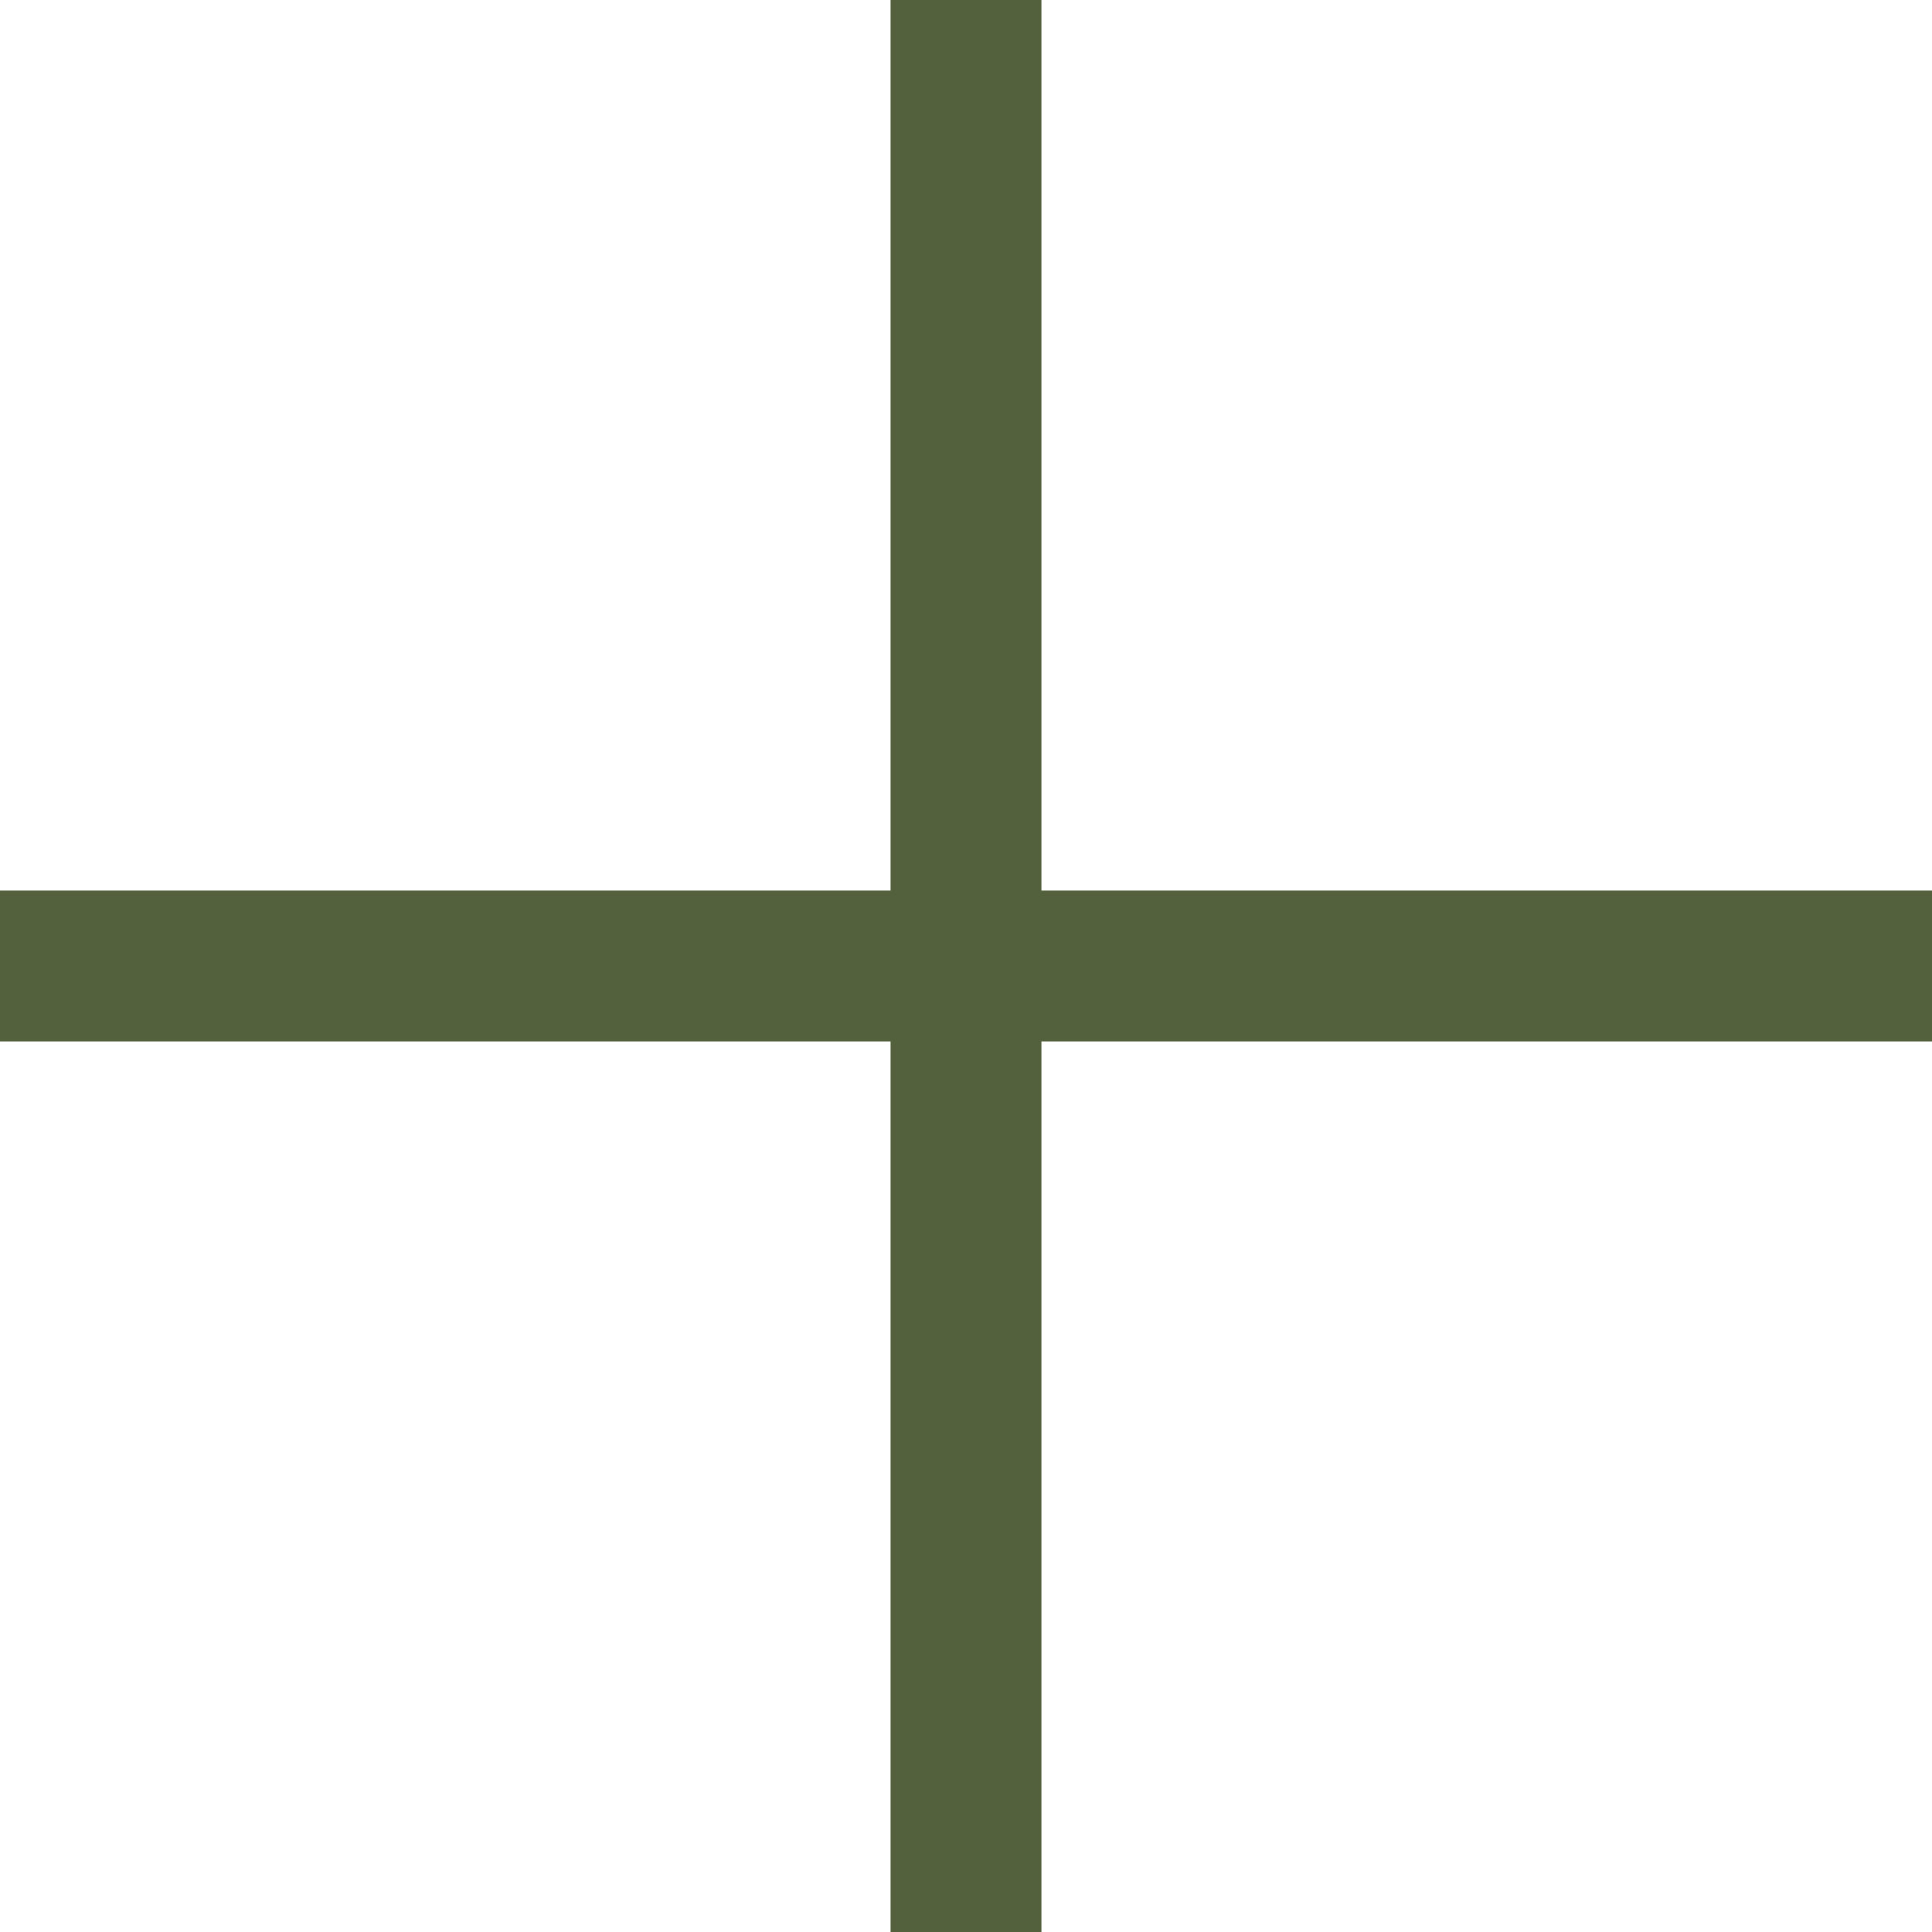
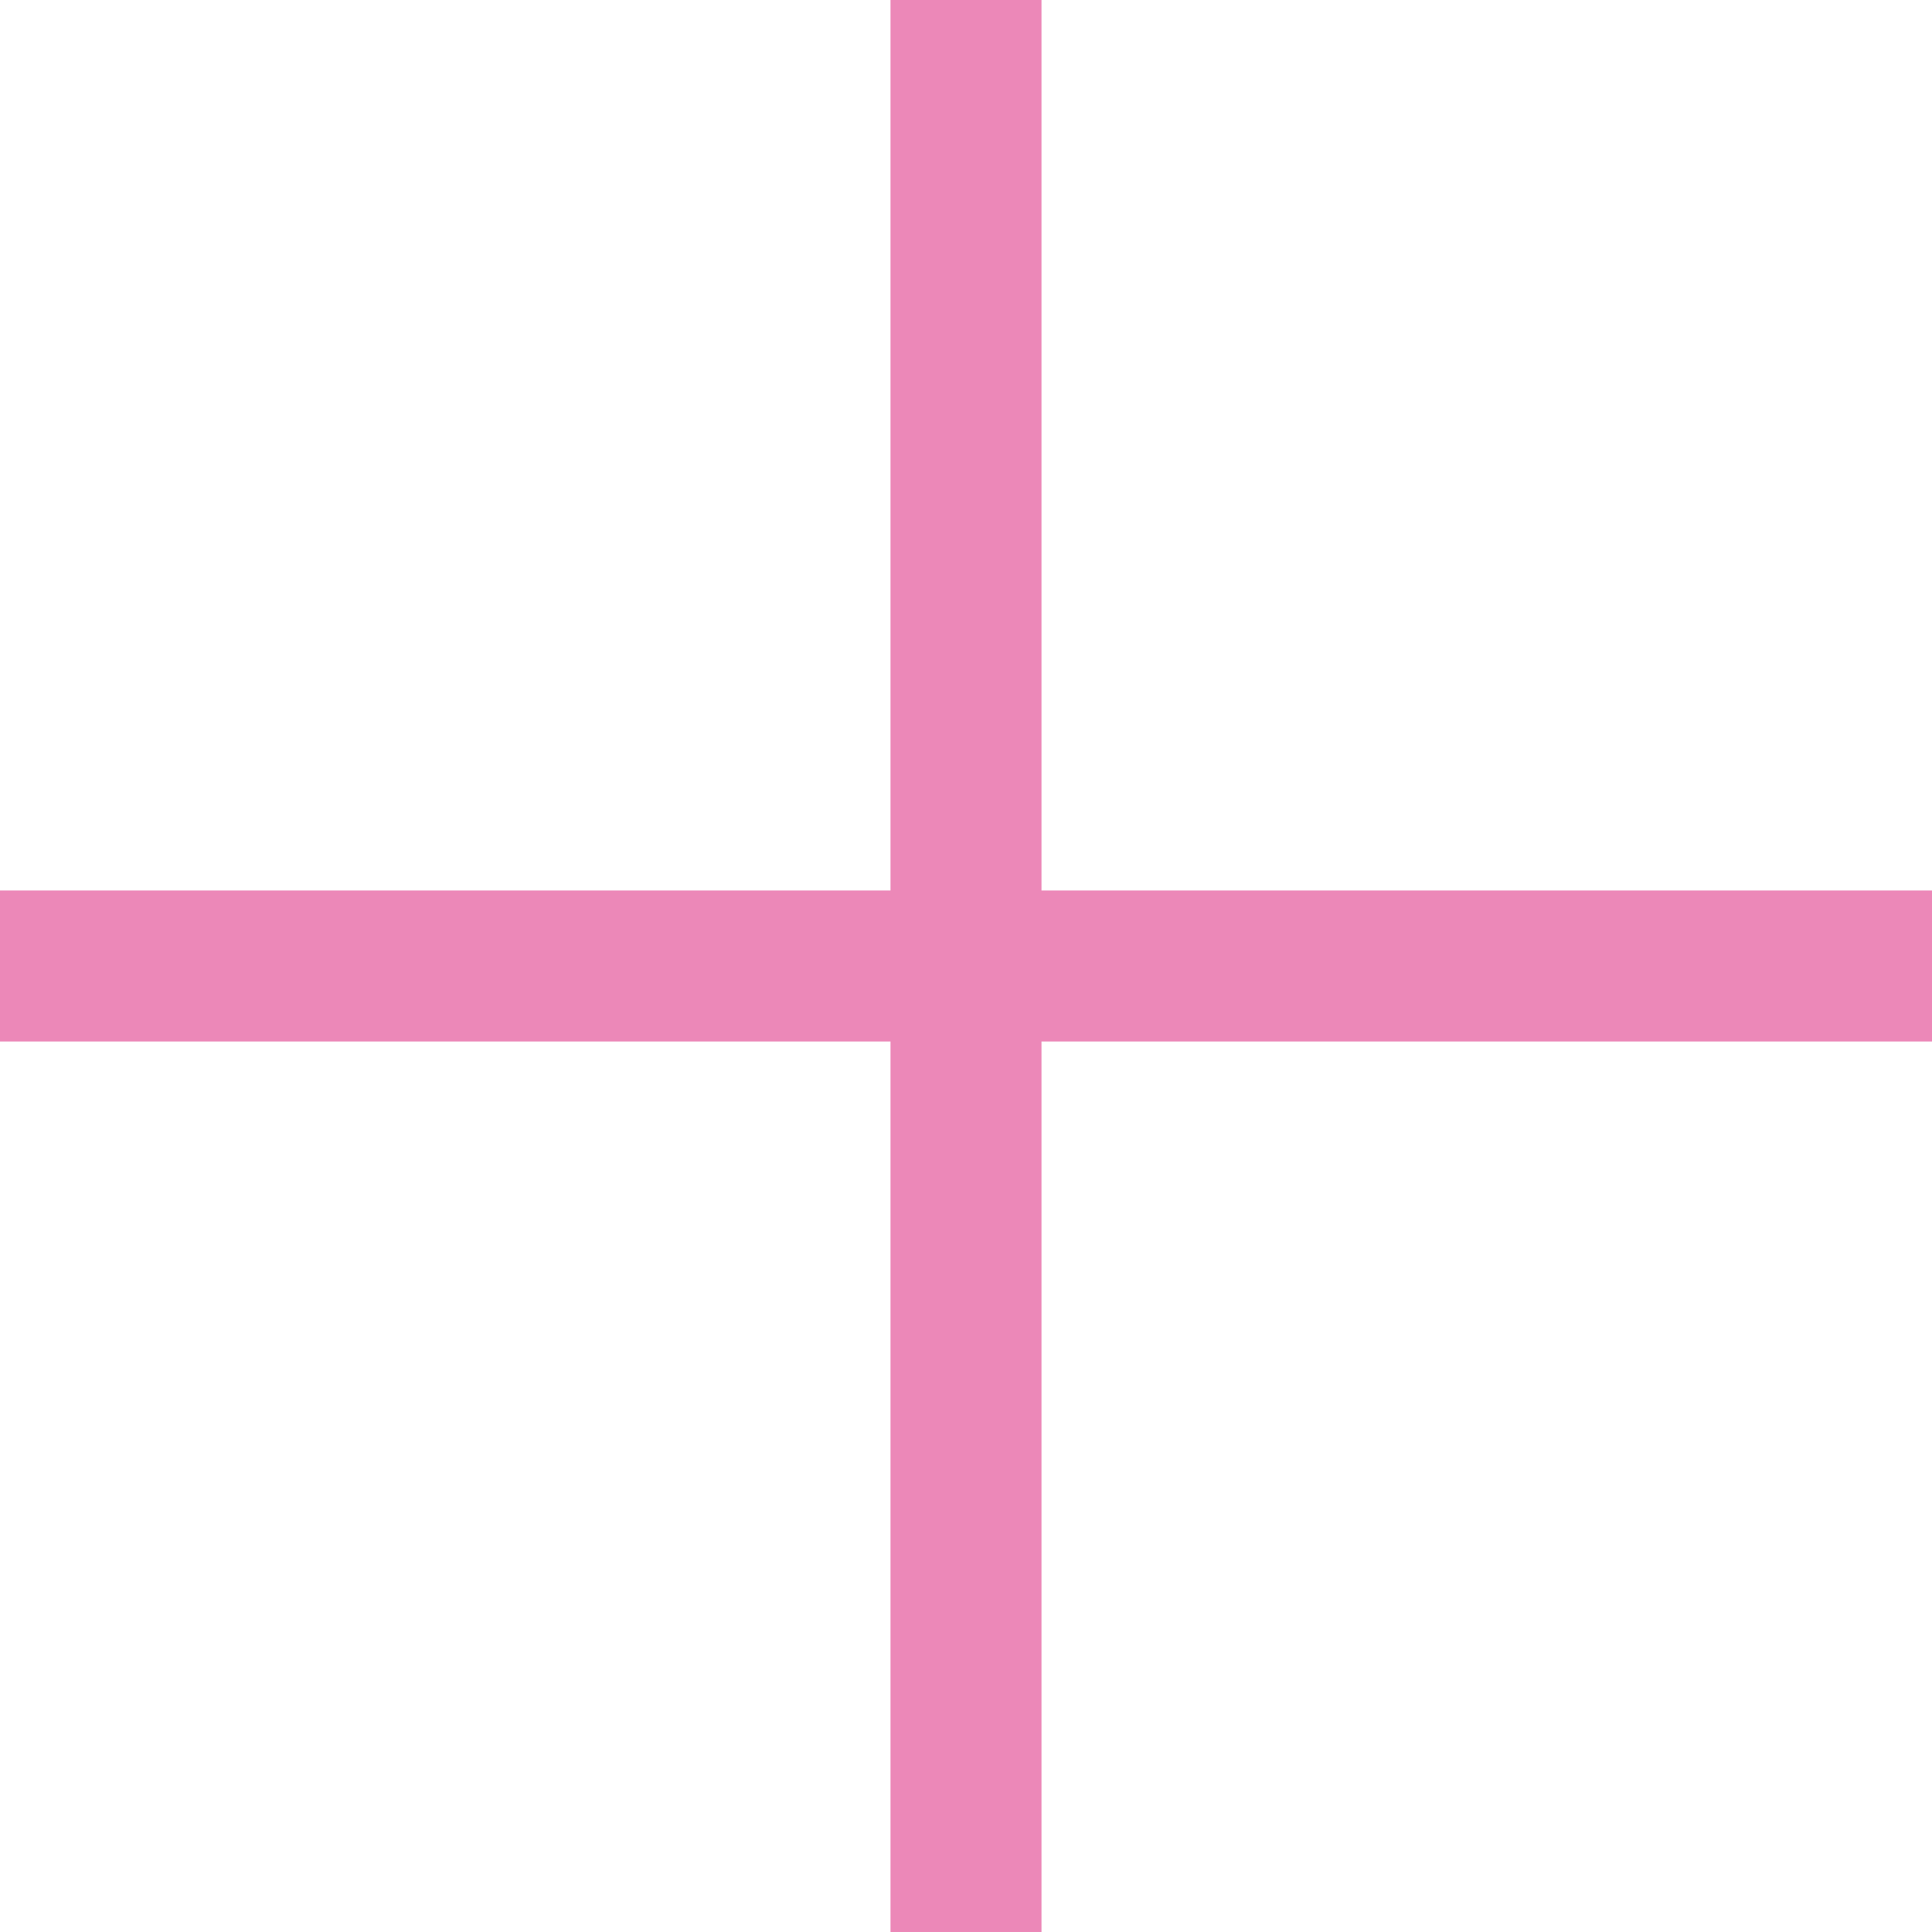
<svg xmlns="http://www.w3.org/2000/svg" version="1.0" width="512pt" height="512pt" viewBox="0 0 512 512" preserveAspectRatio="xMidYMid meet">
-   <g transform="translate(0,512) scale(0.1,-0.1)" fill="#53613D" stroke="none">
+   <g transform="translate(0,512) scale(0.1,-0.1)" fill="#ec88b8" stroke="none">
    <path d="M2360 3940 l0 -1180 -1180 0 -1180 0 0 -200 0 -200 1180 0 1180 0 0 -1180 0 -1180 200 0 200 0 0 1180 0 1180 1180 0 1180 0 0 200 0 200 -1180 0 -1180 0 0 1180 0 1180 -200 0 -200 0 0 -1180z" />
  </g>
</svg>
